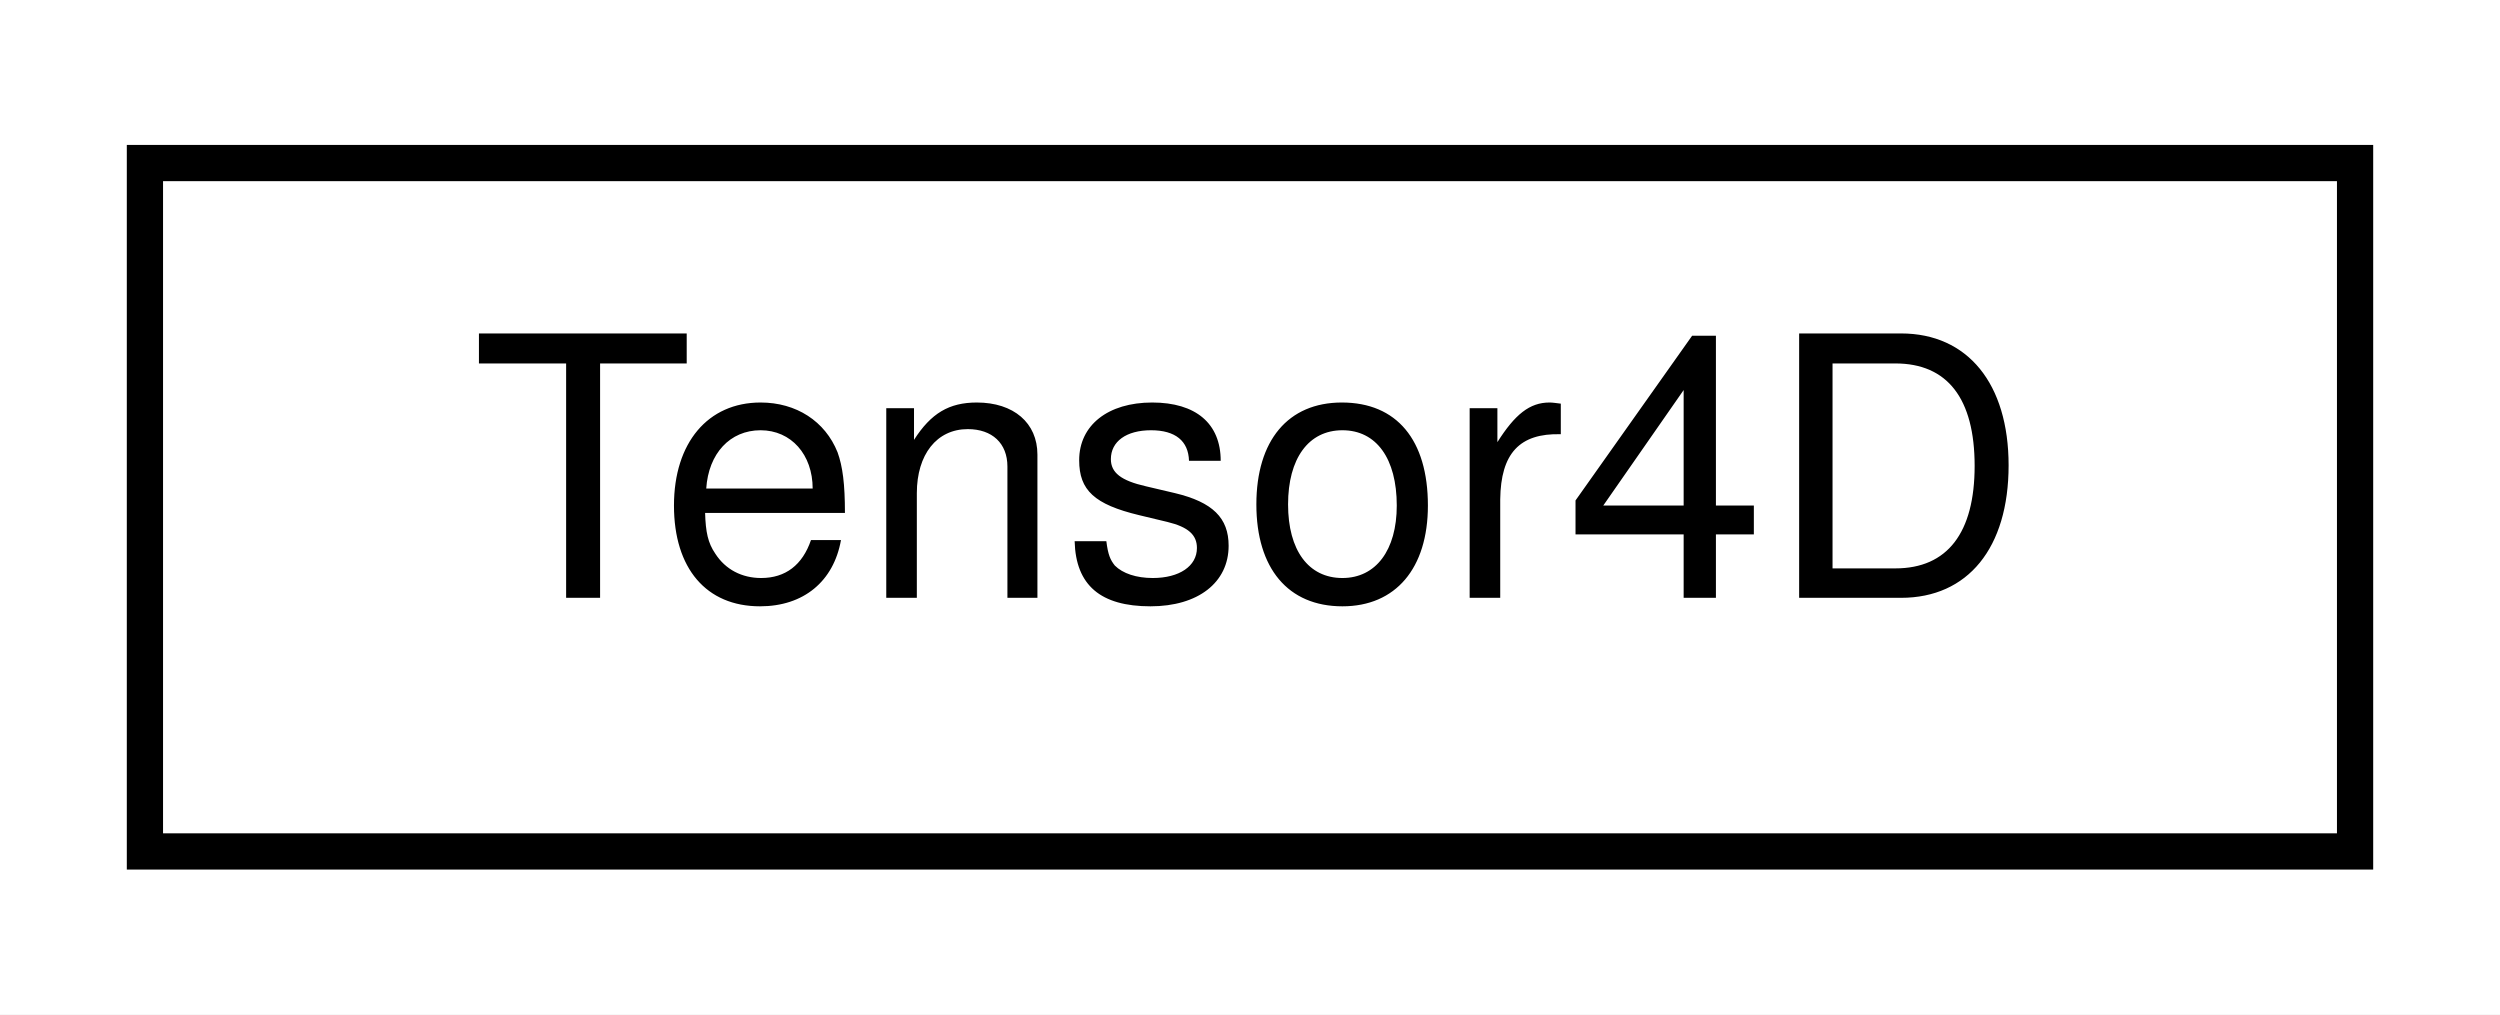
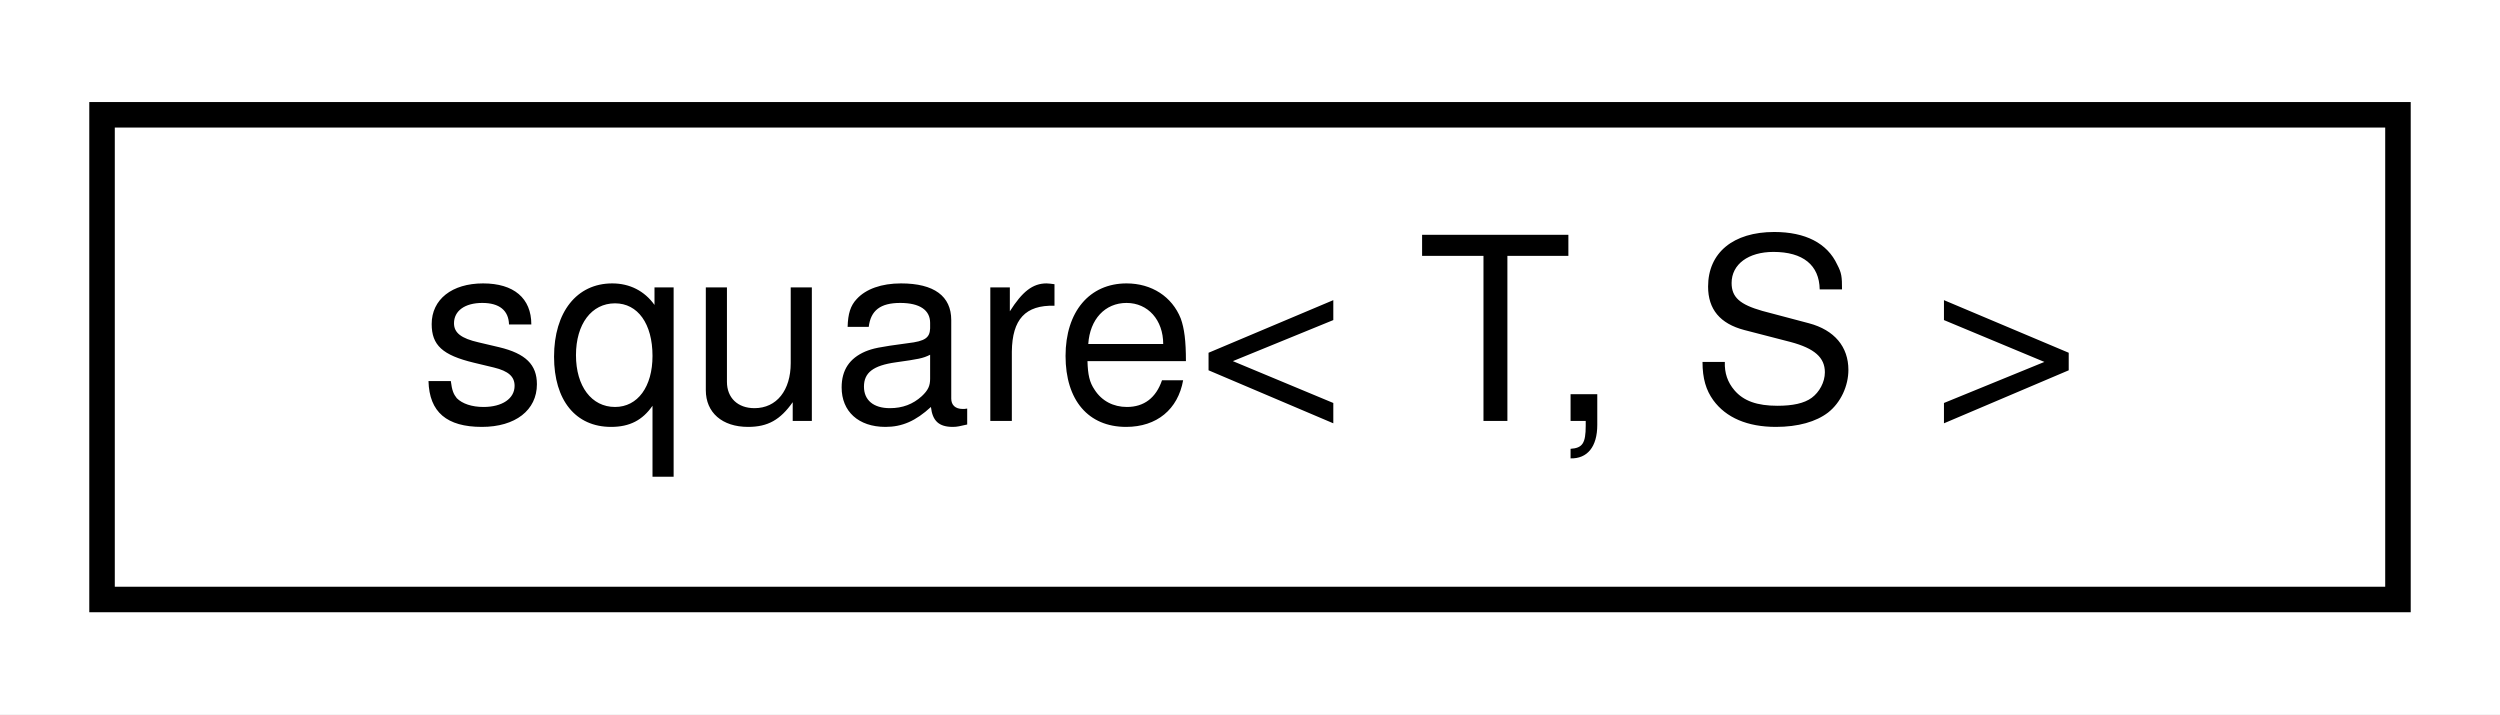
- <svg xmlns="http://www.w3.org/2000/svg" xmlns:xlink="http://www.w3.org/1999/xlink" width="69pt" height="28pt" viewBox="0.00 0.00 69.00 28.00">
+ <svg xmlns="http://www.w3.org/2000/svg" xmlns:xlink="http://www.w3.org/1999/xlink" width="98pt" height="28pt" viewBox="0.00 0.00 98.00 28.00">
  <g id="graph0" class="graph" transform="scale(1 1) rotate(0) translate(4 24)">
-     <polygon fill="white" stroke="none" points="-4,4 -4,-24 65,-24 65,4 -4,4" />
+     <polygon fill="white" stroke="none" points="-4,4 -4,-24 94,-24 94,4 -4,4" />
    <g id="node1" class="node">
      <g id="a_node1">
-         <a xlink:href="struct_tensor4_d.xhtml" target="_top" xlink:title="Structure to hold 4D tensor information.">
-           <polygon fill="white" stroke="black" points="0,-0.5 0,-19.5 61,-19.5 61,-0.5 0,-0.5" />
-           <text text-anchor="middle" x="30.5" y="-7.5" font-family="Helvetica,sans-Serif" font-size="10.00">Tensor4D</text>
+         <a xlink:href="structarm__compute_1_1detail_1_1square.xhtml" target="_top" xlink:title="Square activation object.">
+           <polygon fill="white" stroke="black" points="0,-0.5 0,-19.5 90,-19.5 90,-0.5 0,-0.5" />
+           <text text-anchor="middle" x="45" y="-7.5" font-family="Helvetica,sans-Serif" font-size="10.00">square&lt; T, S &gt;</text>
        </a>
      </g>
    </g>
  </g>
</svg>
